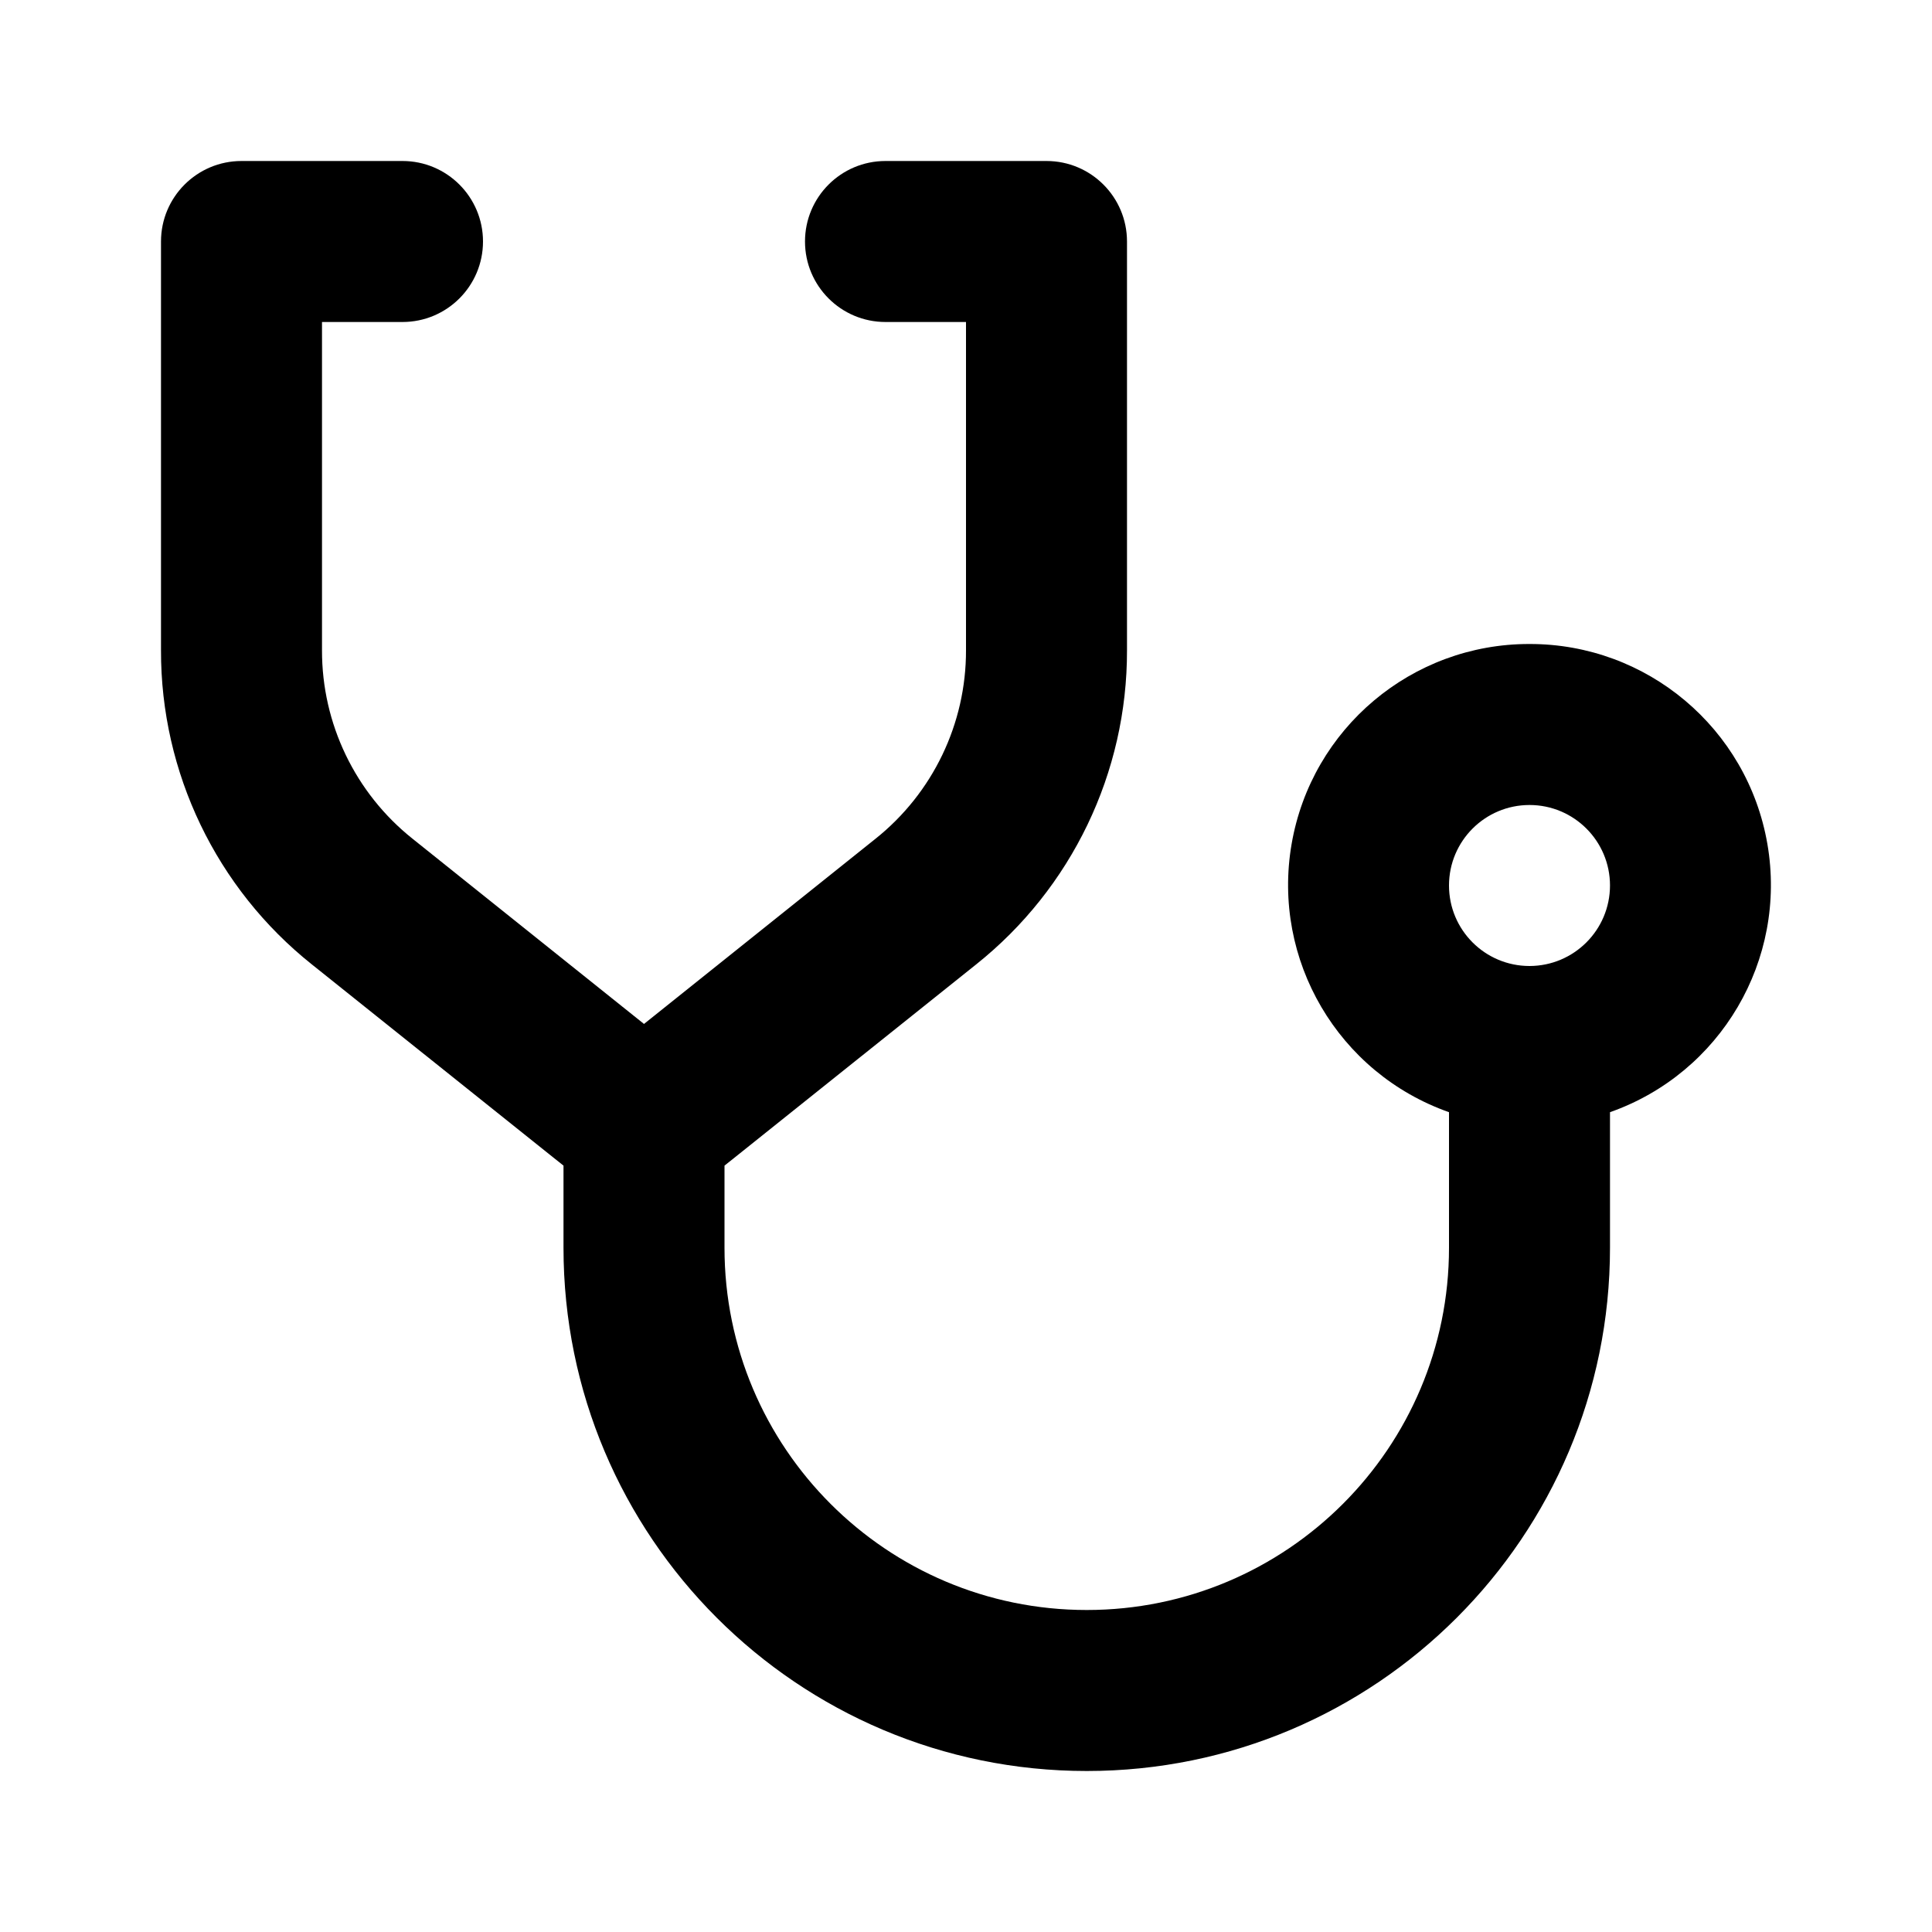
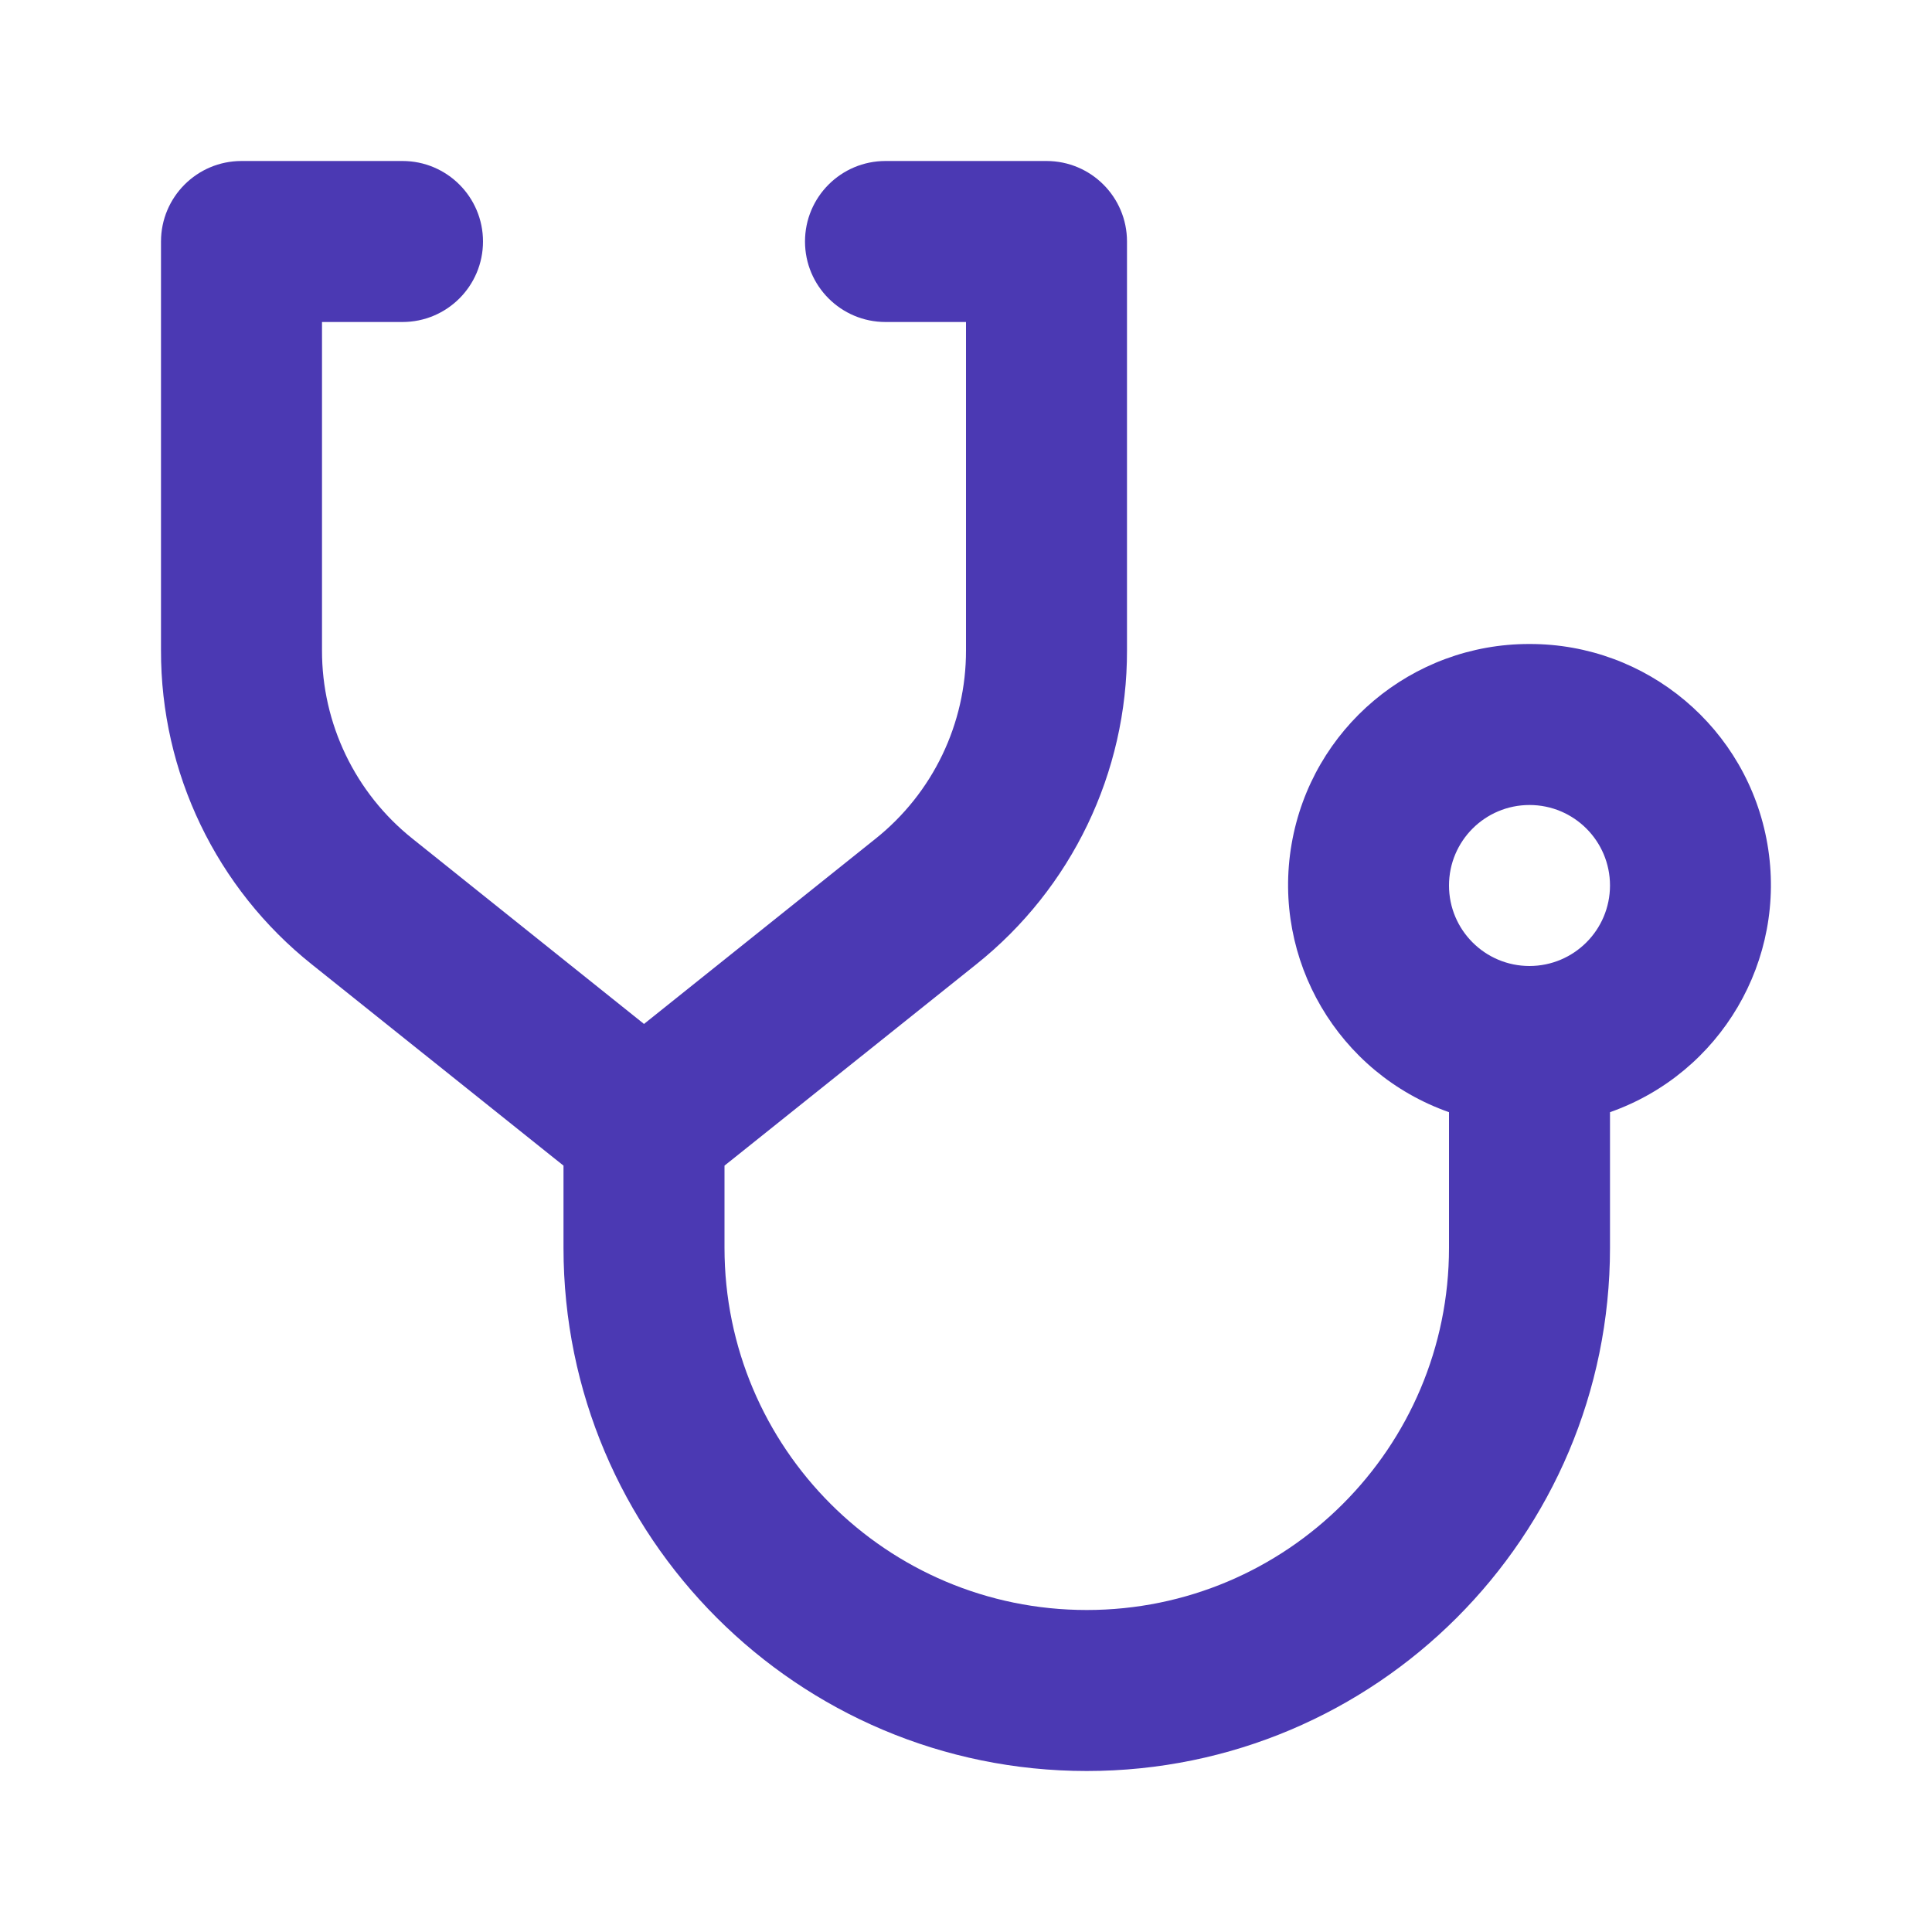
- <svg xmlns="http://www.w3.org/2000/svg" fill="#" data-name="Layer 1" viewBox="0 0 24 24">
+ <svg xmlns="http://www.w3.org/2000/svg" fill="#4B39B3" data-name="Layer 1" viewBox="0 0 24 24">
  <path d="M19 8a2.993 2.993 0 0 0-1 5.816V15.5a4.5 4.5 0 0 1-9 0v-1.02l3.124-2.498A4.976 4.976 0 0 0 14 8.078V3a1 1 0 0 0-1-1h-2a1 1 0 0 0 0 2h1v4.078a2.986 2.986 0 0 1-1.125 2.342L8 12.72l-2.874-2.3A2.985 2.985 0 0 1 4 8.078V4h1a1 1 0 0 0 0-2H3a1 1 0 0 0-1 1v5.078a4.975 4.975 0 0 0 1.876 3.904L7 14.48v1.02a6.5 6.5 0 0 0 13 0v-1.684A2.993 2.993 0 0 0 19 8Zm0 4a1 1 0 1 1 1-1 1.001 1.001 0 0 1-1 1Z" />
</svg>
